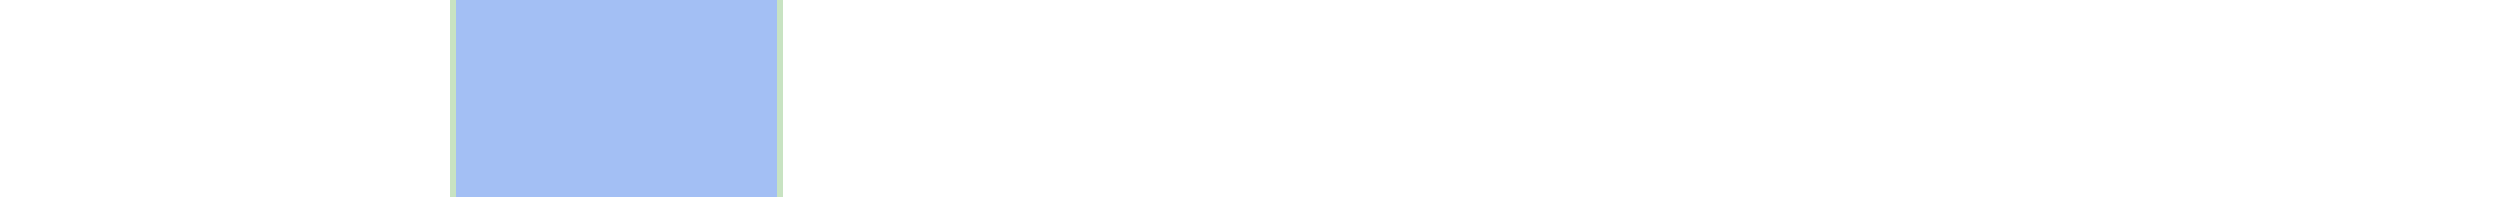
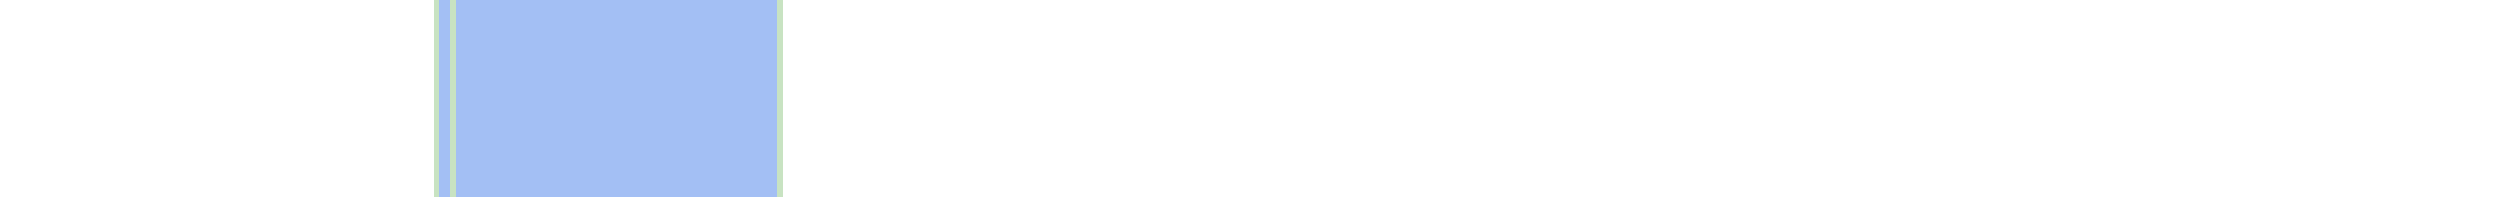
<svg xmlns="http://www.w3.org/2000/svg" viewBox="0 0 444 35" shape-rendering="crispEdges">
-   <rect y="0" x="80" width="59" height="35" fill="#a3bff4" />
+   <rect y="0" x="77" width="62" height="35" fill="#a3bff4" />
+   <rect y="0" x="77" width="1" height="35" fill="#c8e3c2" />
  <rect y="0" x="80" width="1" height="35" fill="#c8e3c2" />
  <rect y="0" x="138" width="1" height="35" fill="#c8e3c2" />
</svg>
